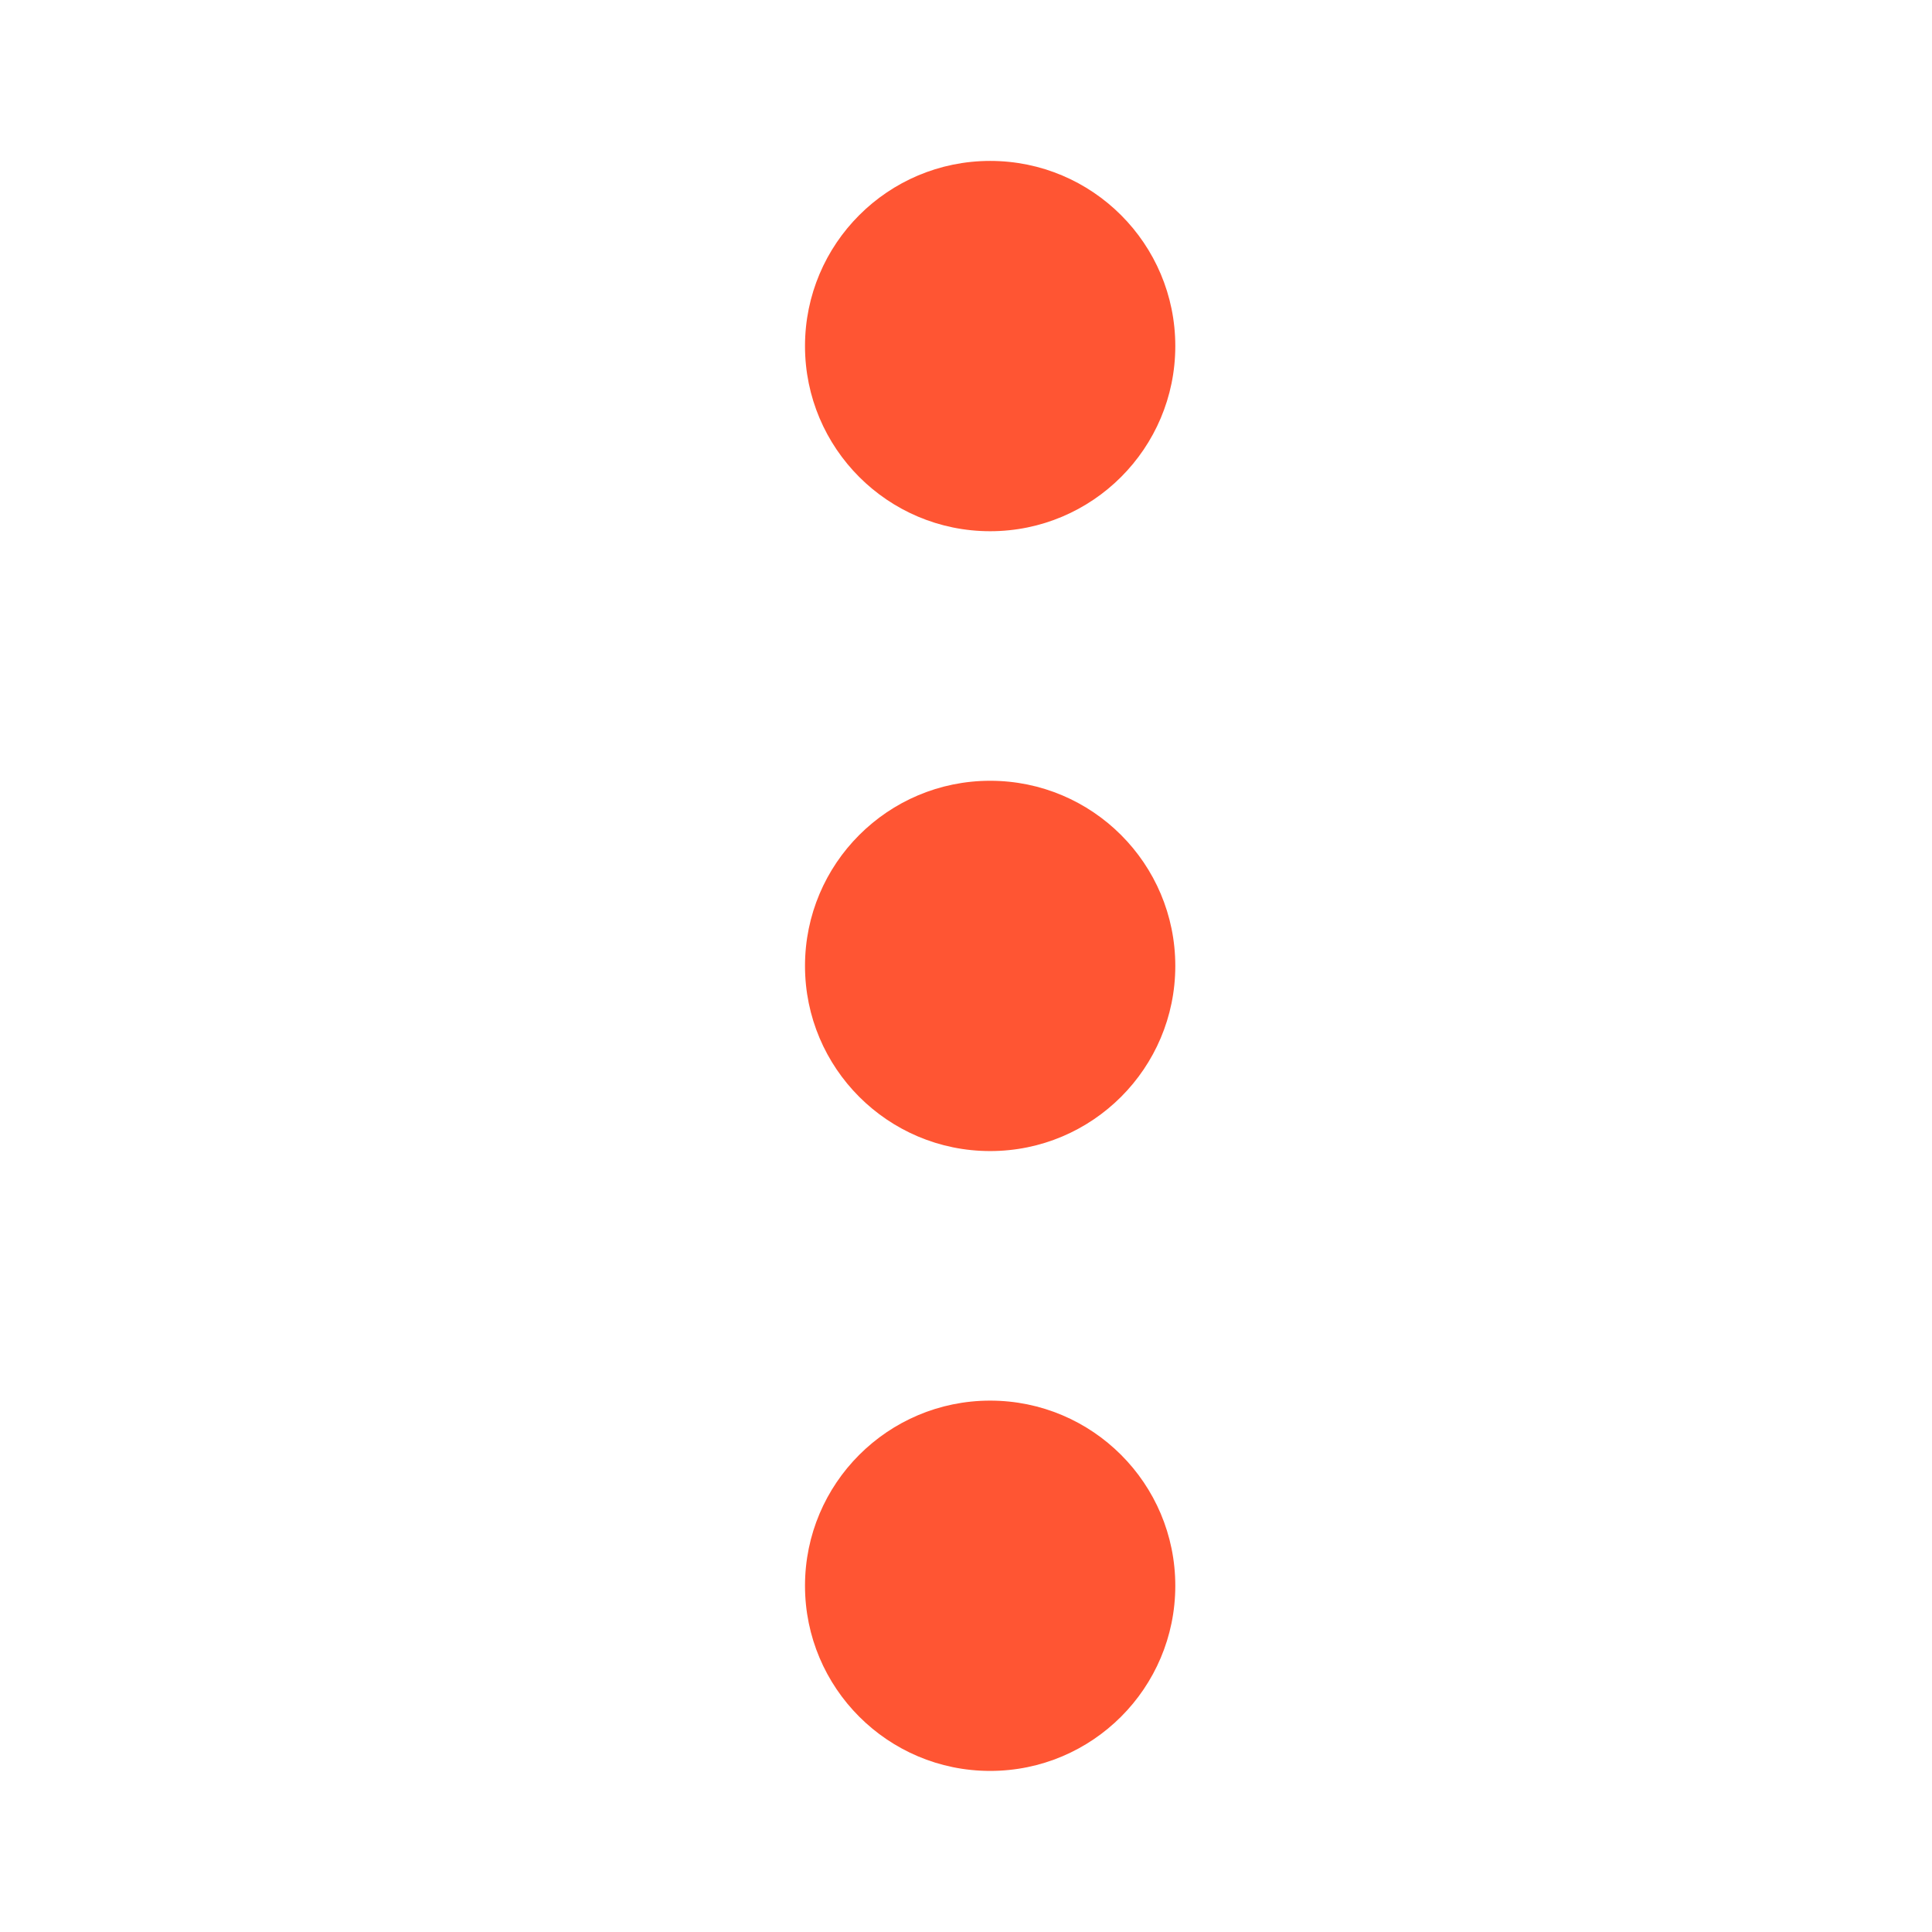
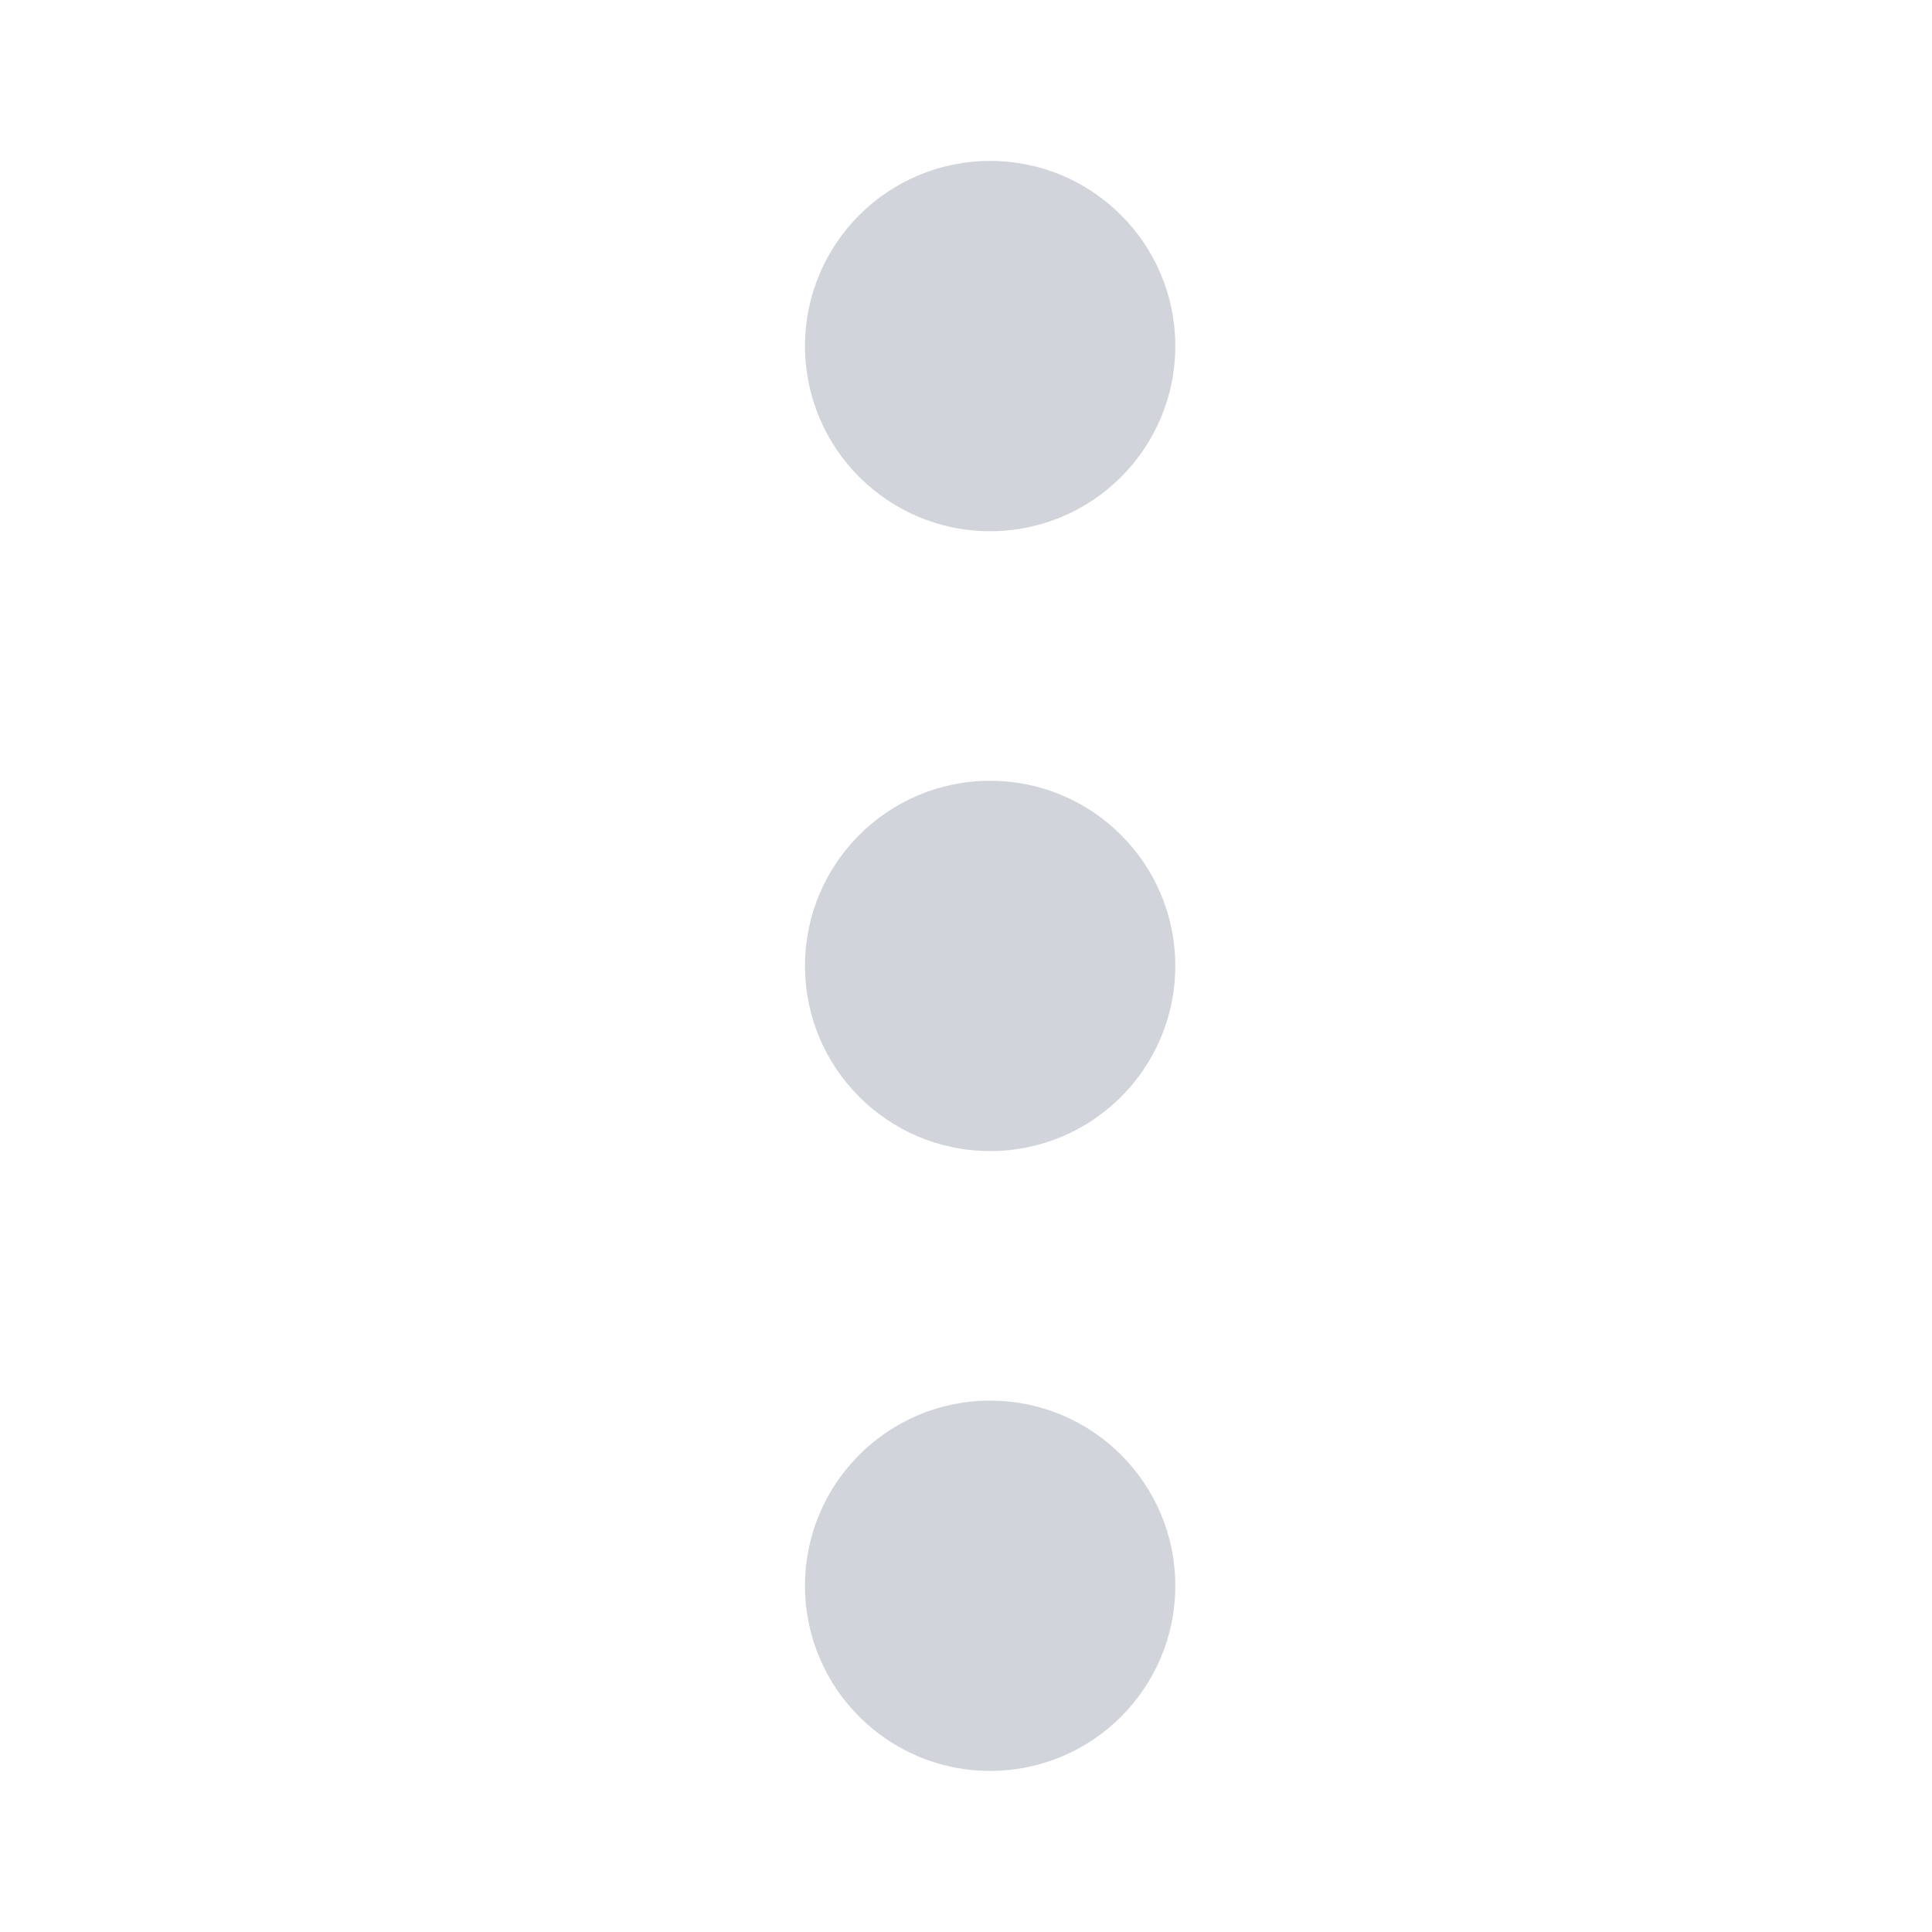
<svg xmlns="http://www.w3.org/2000/svg" version="1.1" id="Layer_1" x="0px" y="0px" viewBox="0 0 24 24" style="enable-background:new 0 0 24 24;" xml:space="preserve">
  <style type="text/css">
- 	.st0{fill:#FF5533;}
+ 	.st0{fill:#D1D5DB;}
	.st1{fill:none;}
</style>
  <g id="ic-menu-hover" transform="translate(-1305 -403.703)">
    <g id="Group_8259" transform="translate(1315 405.702)">
      <circle id="Ellipse_34" class="st0" cx="2.3" cy="2.3" r="2.3" />
      <circle id="Ellipse_35" class="st0" cx="2.3" cy="17.7" r="2.3" />
      <circle id="Ellipse_36" class="st0" cx="2.3" cy="10" r="2.3" />
    </g>
    <path id="Rectangle_3773" class="st1" d="M1305,403.7h24v24h-24V403.7z" />
  </g>
</svg>
